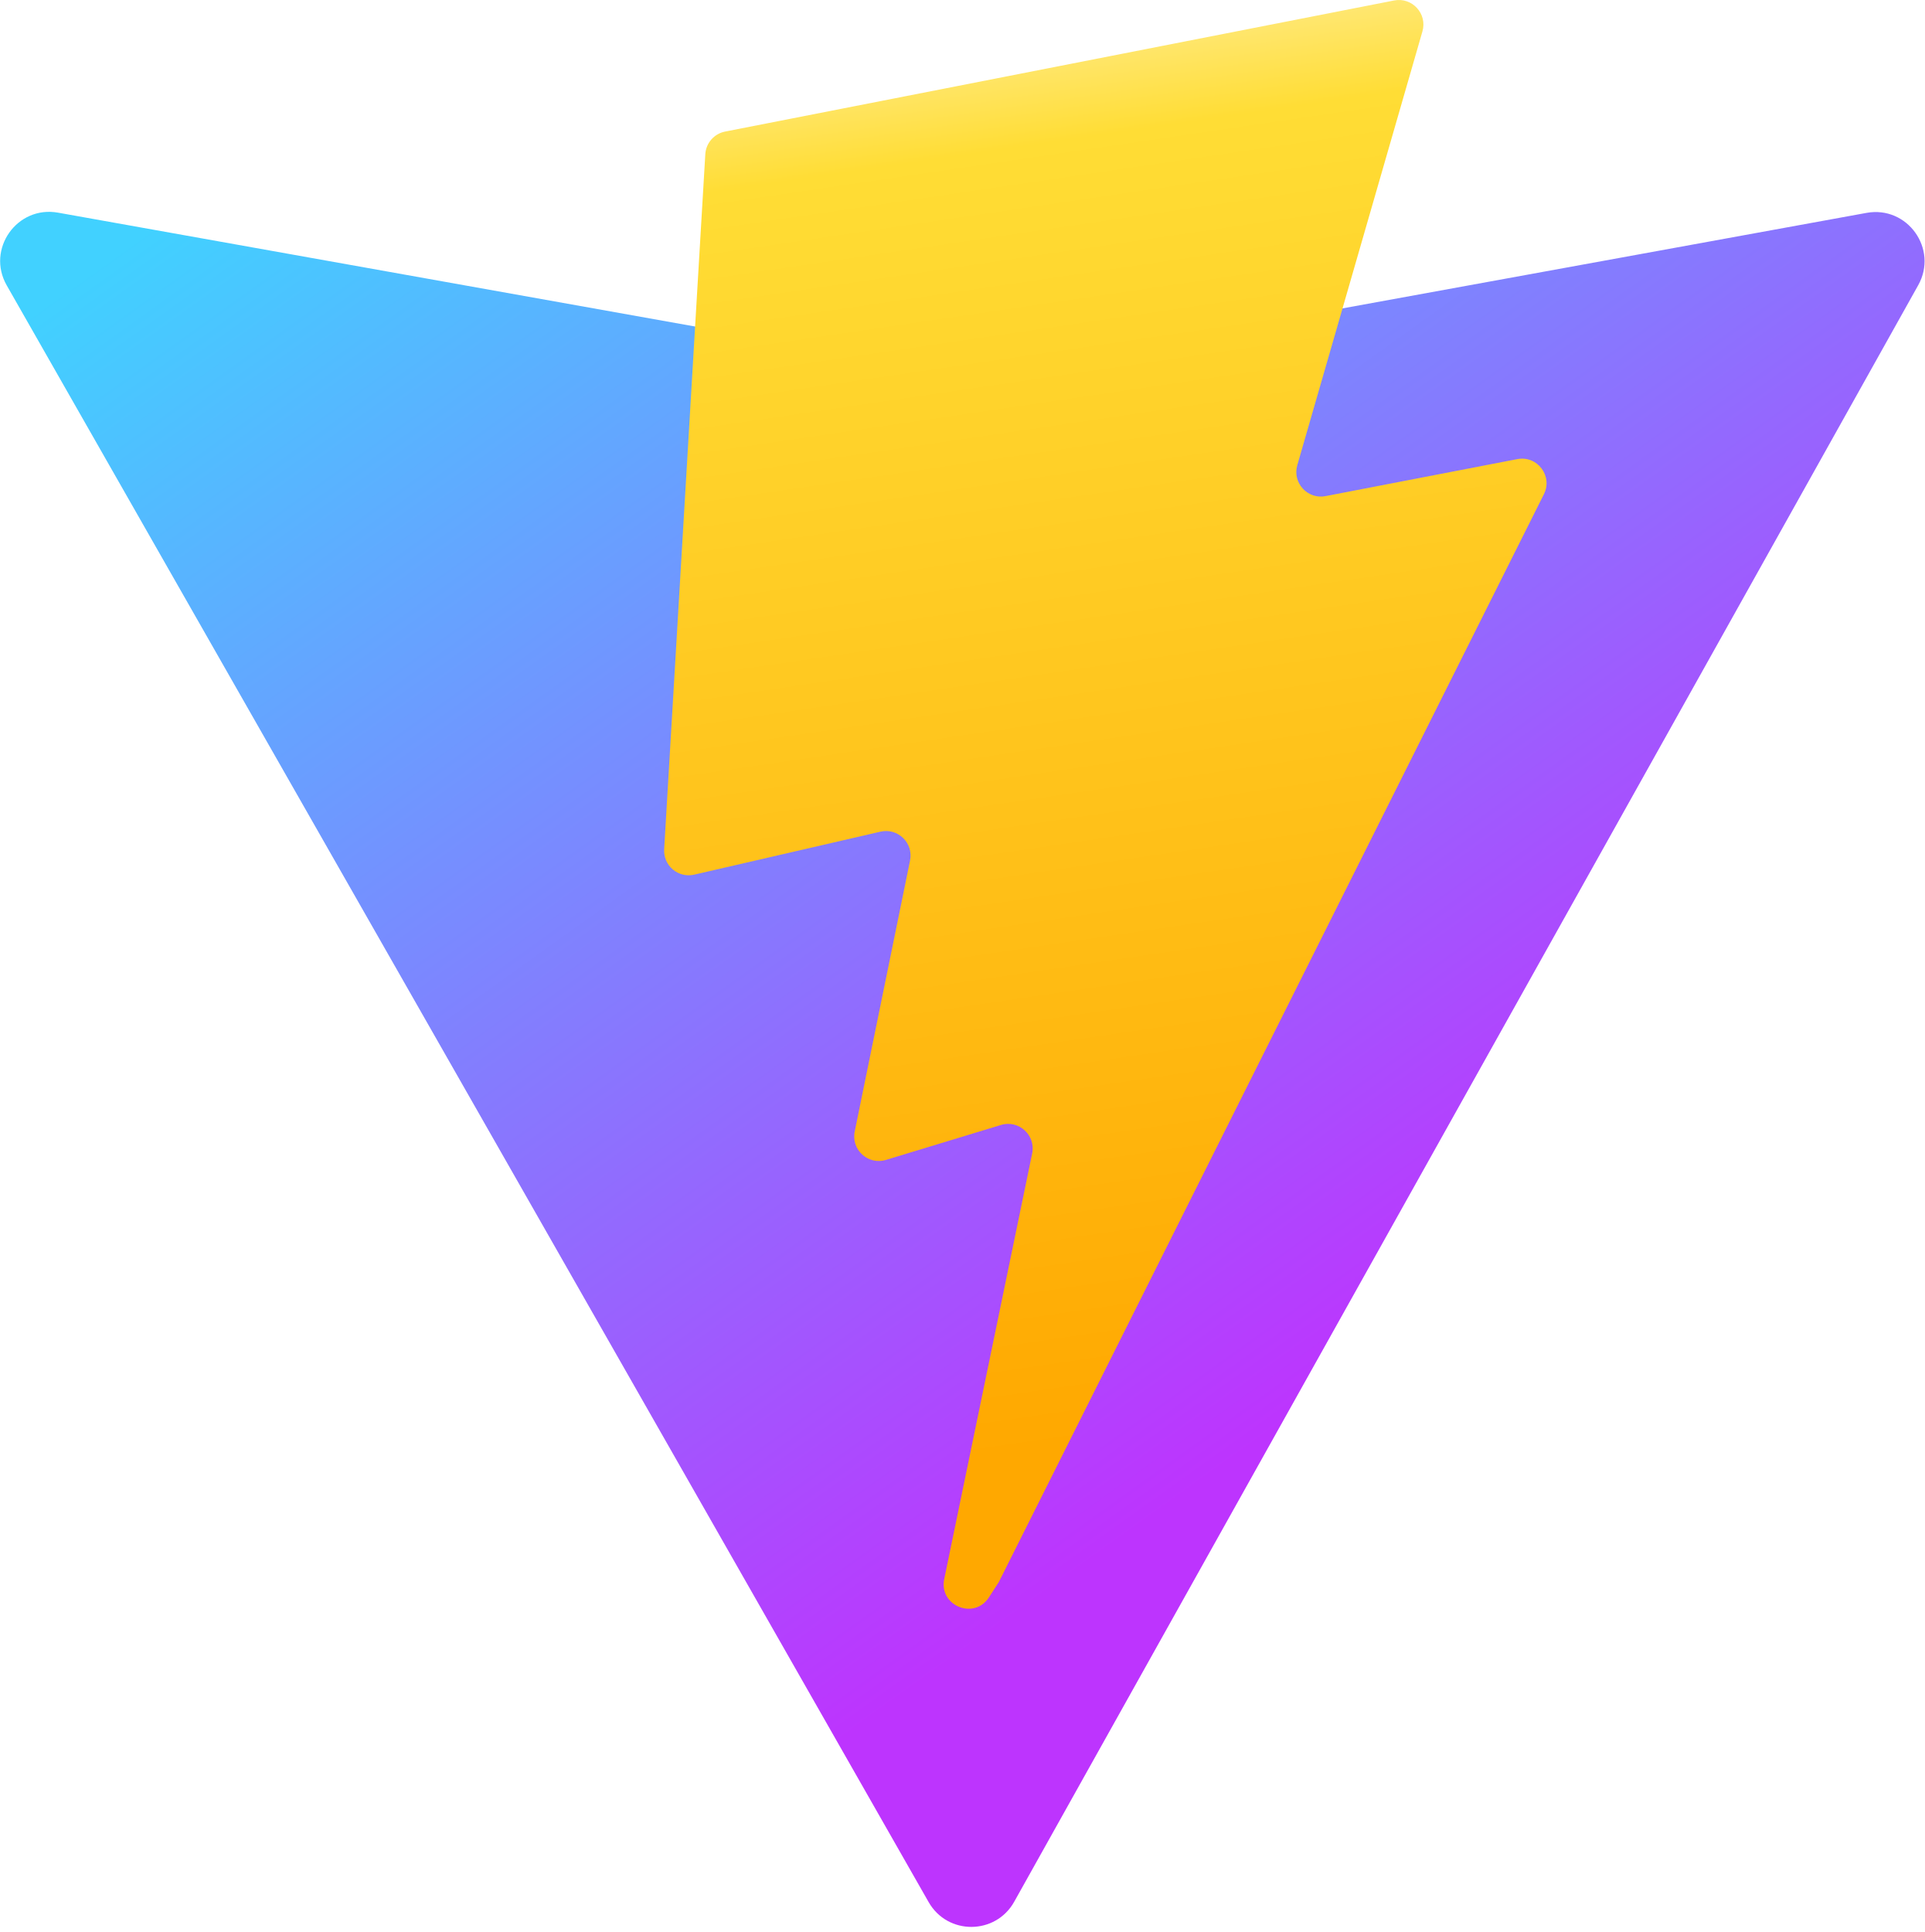
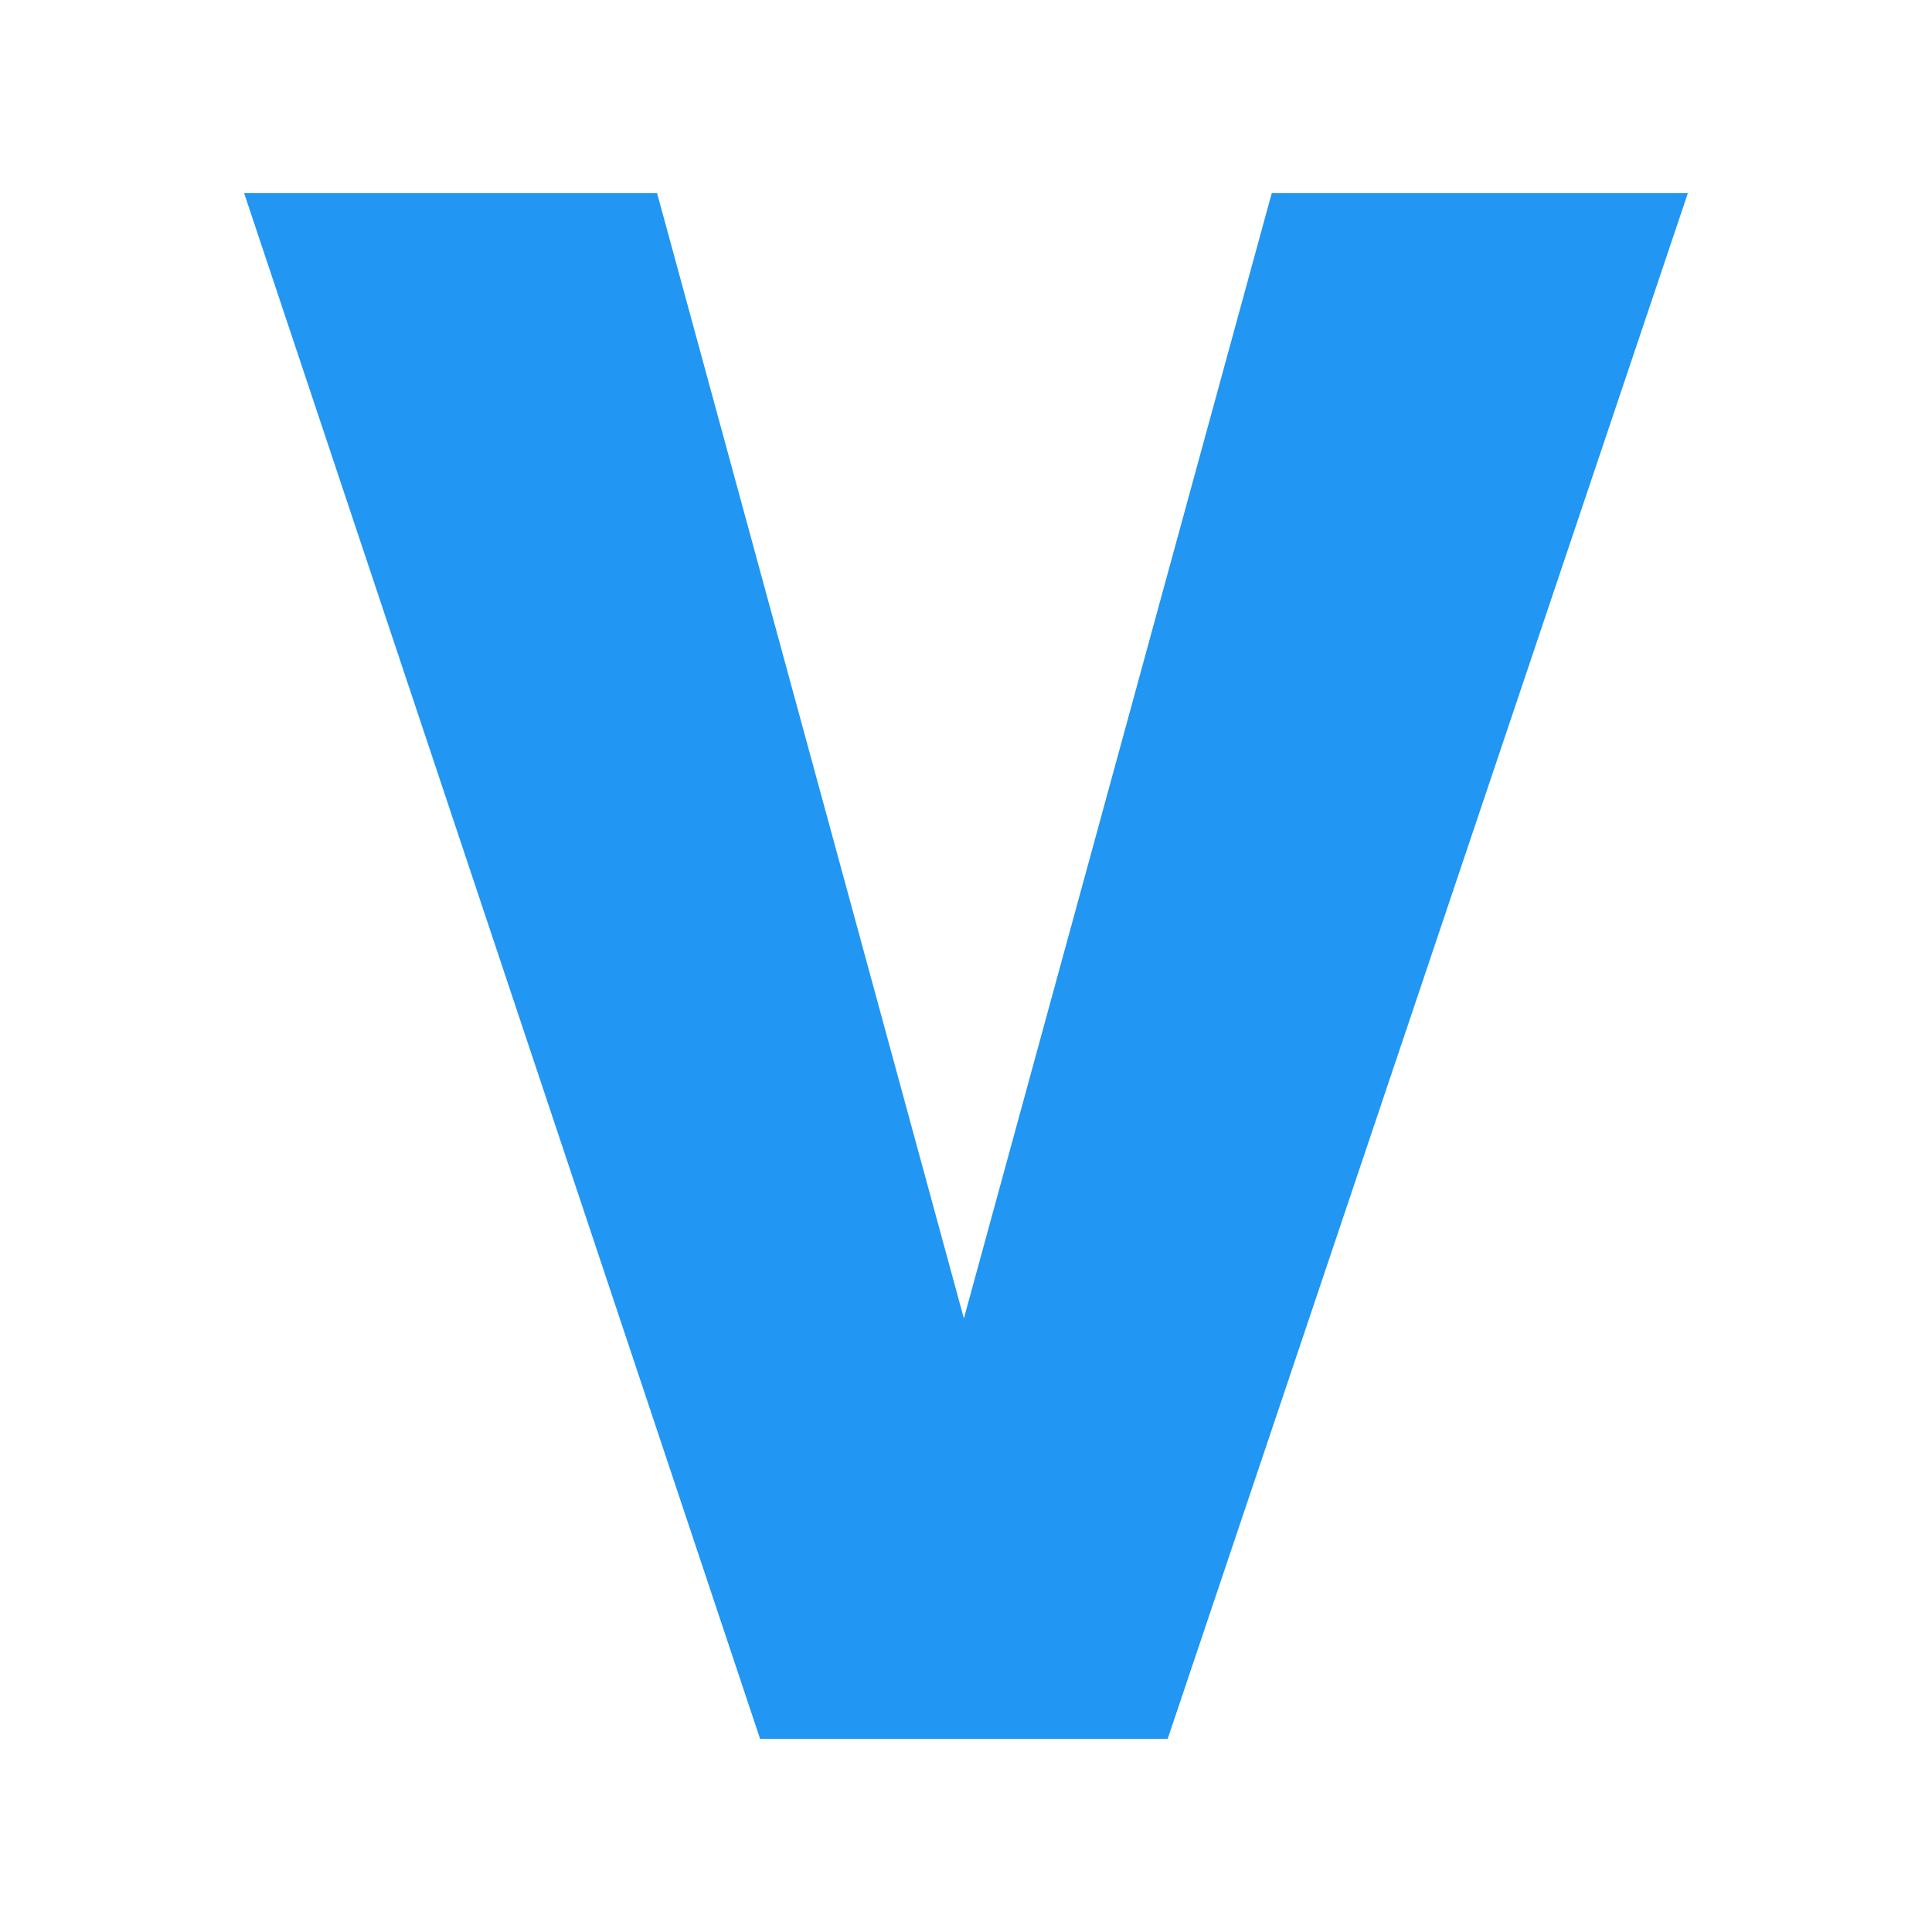
- <svg xmlns="http://www.w3.org/2000/svg" aria-hidden="true" role="img" class="iconify iconify--logos" width="31.88" height="32" preserveAspectRatio="xMidYMid meet" viewBox="0 0 256 257">
-   <defs>
-     <linearGradient id="IconifyId1813088fe1fbc01fb466" x1="-.828%" x2="57.636%" y1="7.652%" y2="78.411%">
-       <stop offset="0%" stop-color="#41D1FF" />
-       <stop offset="100%" stop-color="#BD34FE" />
-     </linearGradient>
-     <linearGradient id="IconifyId1813088fe1fbc01fb467" x1="43.376%" x2="50.316%" y1="2.242%" y2="89.03%">
-       <stop offset="0%" stop-color="#FFEA83" />
-       <stop offset="8.333%" stop-color="#FFDD35" />
-       <stop offset="100%" stop-color="#FFA800" />
-     </linearGradient>
-   </defs>
-   <path fill="url(#IconifyId1813088fe1fbc01fb466)" d="M255.153 37.938L134.897 252.976c-2.483 4.44-8.862 4.466-11.382.048L.875 37.958c-2.746-4.814 1.371-10.646 6.827-9.67l120.385 21.517a6.537 6.537 0 0 0 2.322-.004l117.867-21.483c5.438-.991 9.574 4.796 6.877 9.62Z" />
-   <path fill="url(#IconifyId1813088fe1fbc01fb467)" d="M185.432.063L96.44 17.501a3.268 3.268 0 0 0-2.634 3.014l-5.474 92.456a3.268 3.268 0 0 0 3.997 3.378l24.777-5.718c2.318-.535 4.413 1.507 3.936 3.838l-7.361 36.047c-.495 2.426 1.782 4.5 4.151 3.78l15.304-4.649c2.372-.72 4.652 1.36 4.15 3.788l-11.698 56.621c-.732 3.542 3.979 5.473 5.943 2.437l1.313-2.028l72.516-144.72c1.215-2.423-.88-5.186-3.54-4.672l-25.505 4.922c-2.396.462-4.435-1.77-3.759-4.114l16.646-57.705c.677-2.35-1.37-4.583-3.769-4.113Z" />
+ <svg xmlns="http://www.w3.org/2000/svg" id="_x32_2.V" enable-background="new 0 0 100 100" viewBox="0 0 100 100">
+   <path id="Icon_21_" d="m49.89 68.242 15.934-58.242h21.538l-26.922 80h-21.099l-26.704-80h21.374z" fill="#2196f3" />
</svg>
